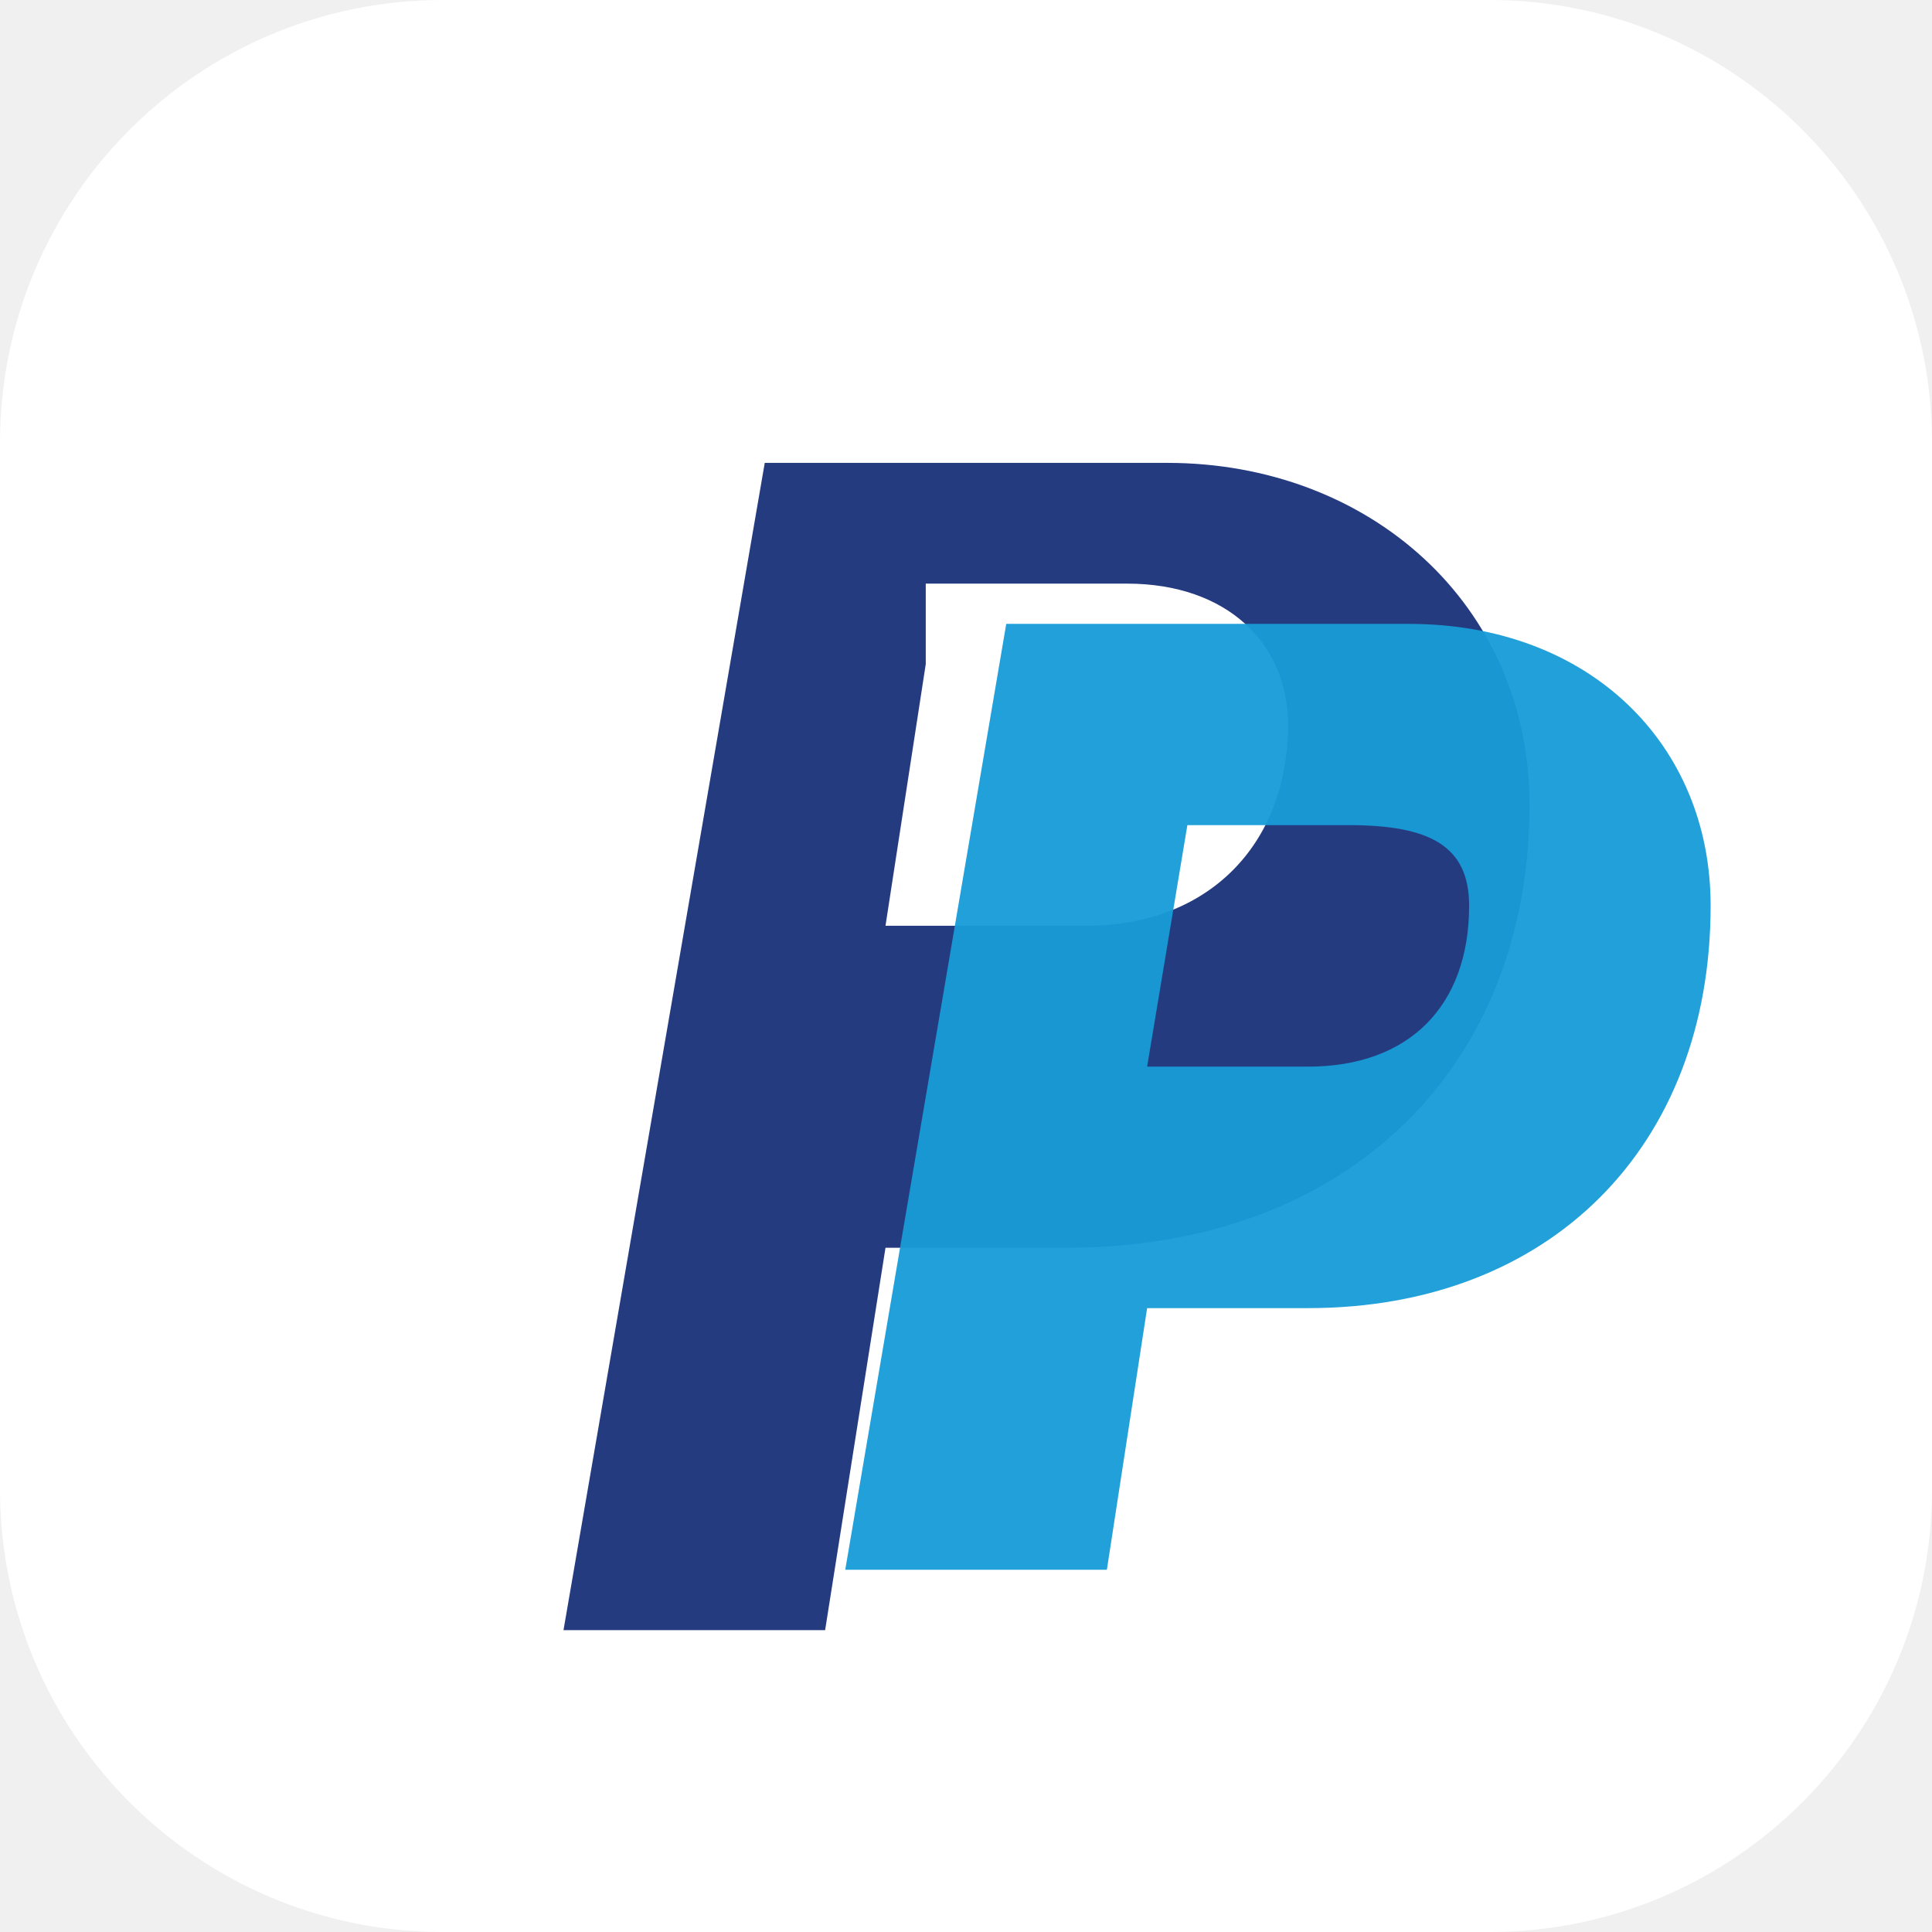
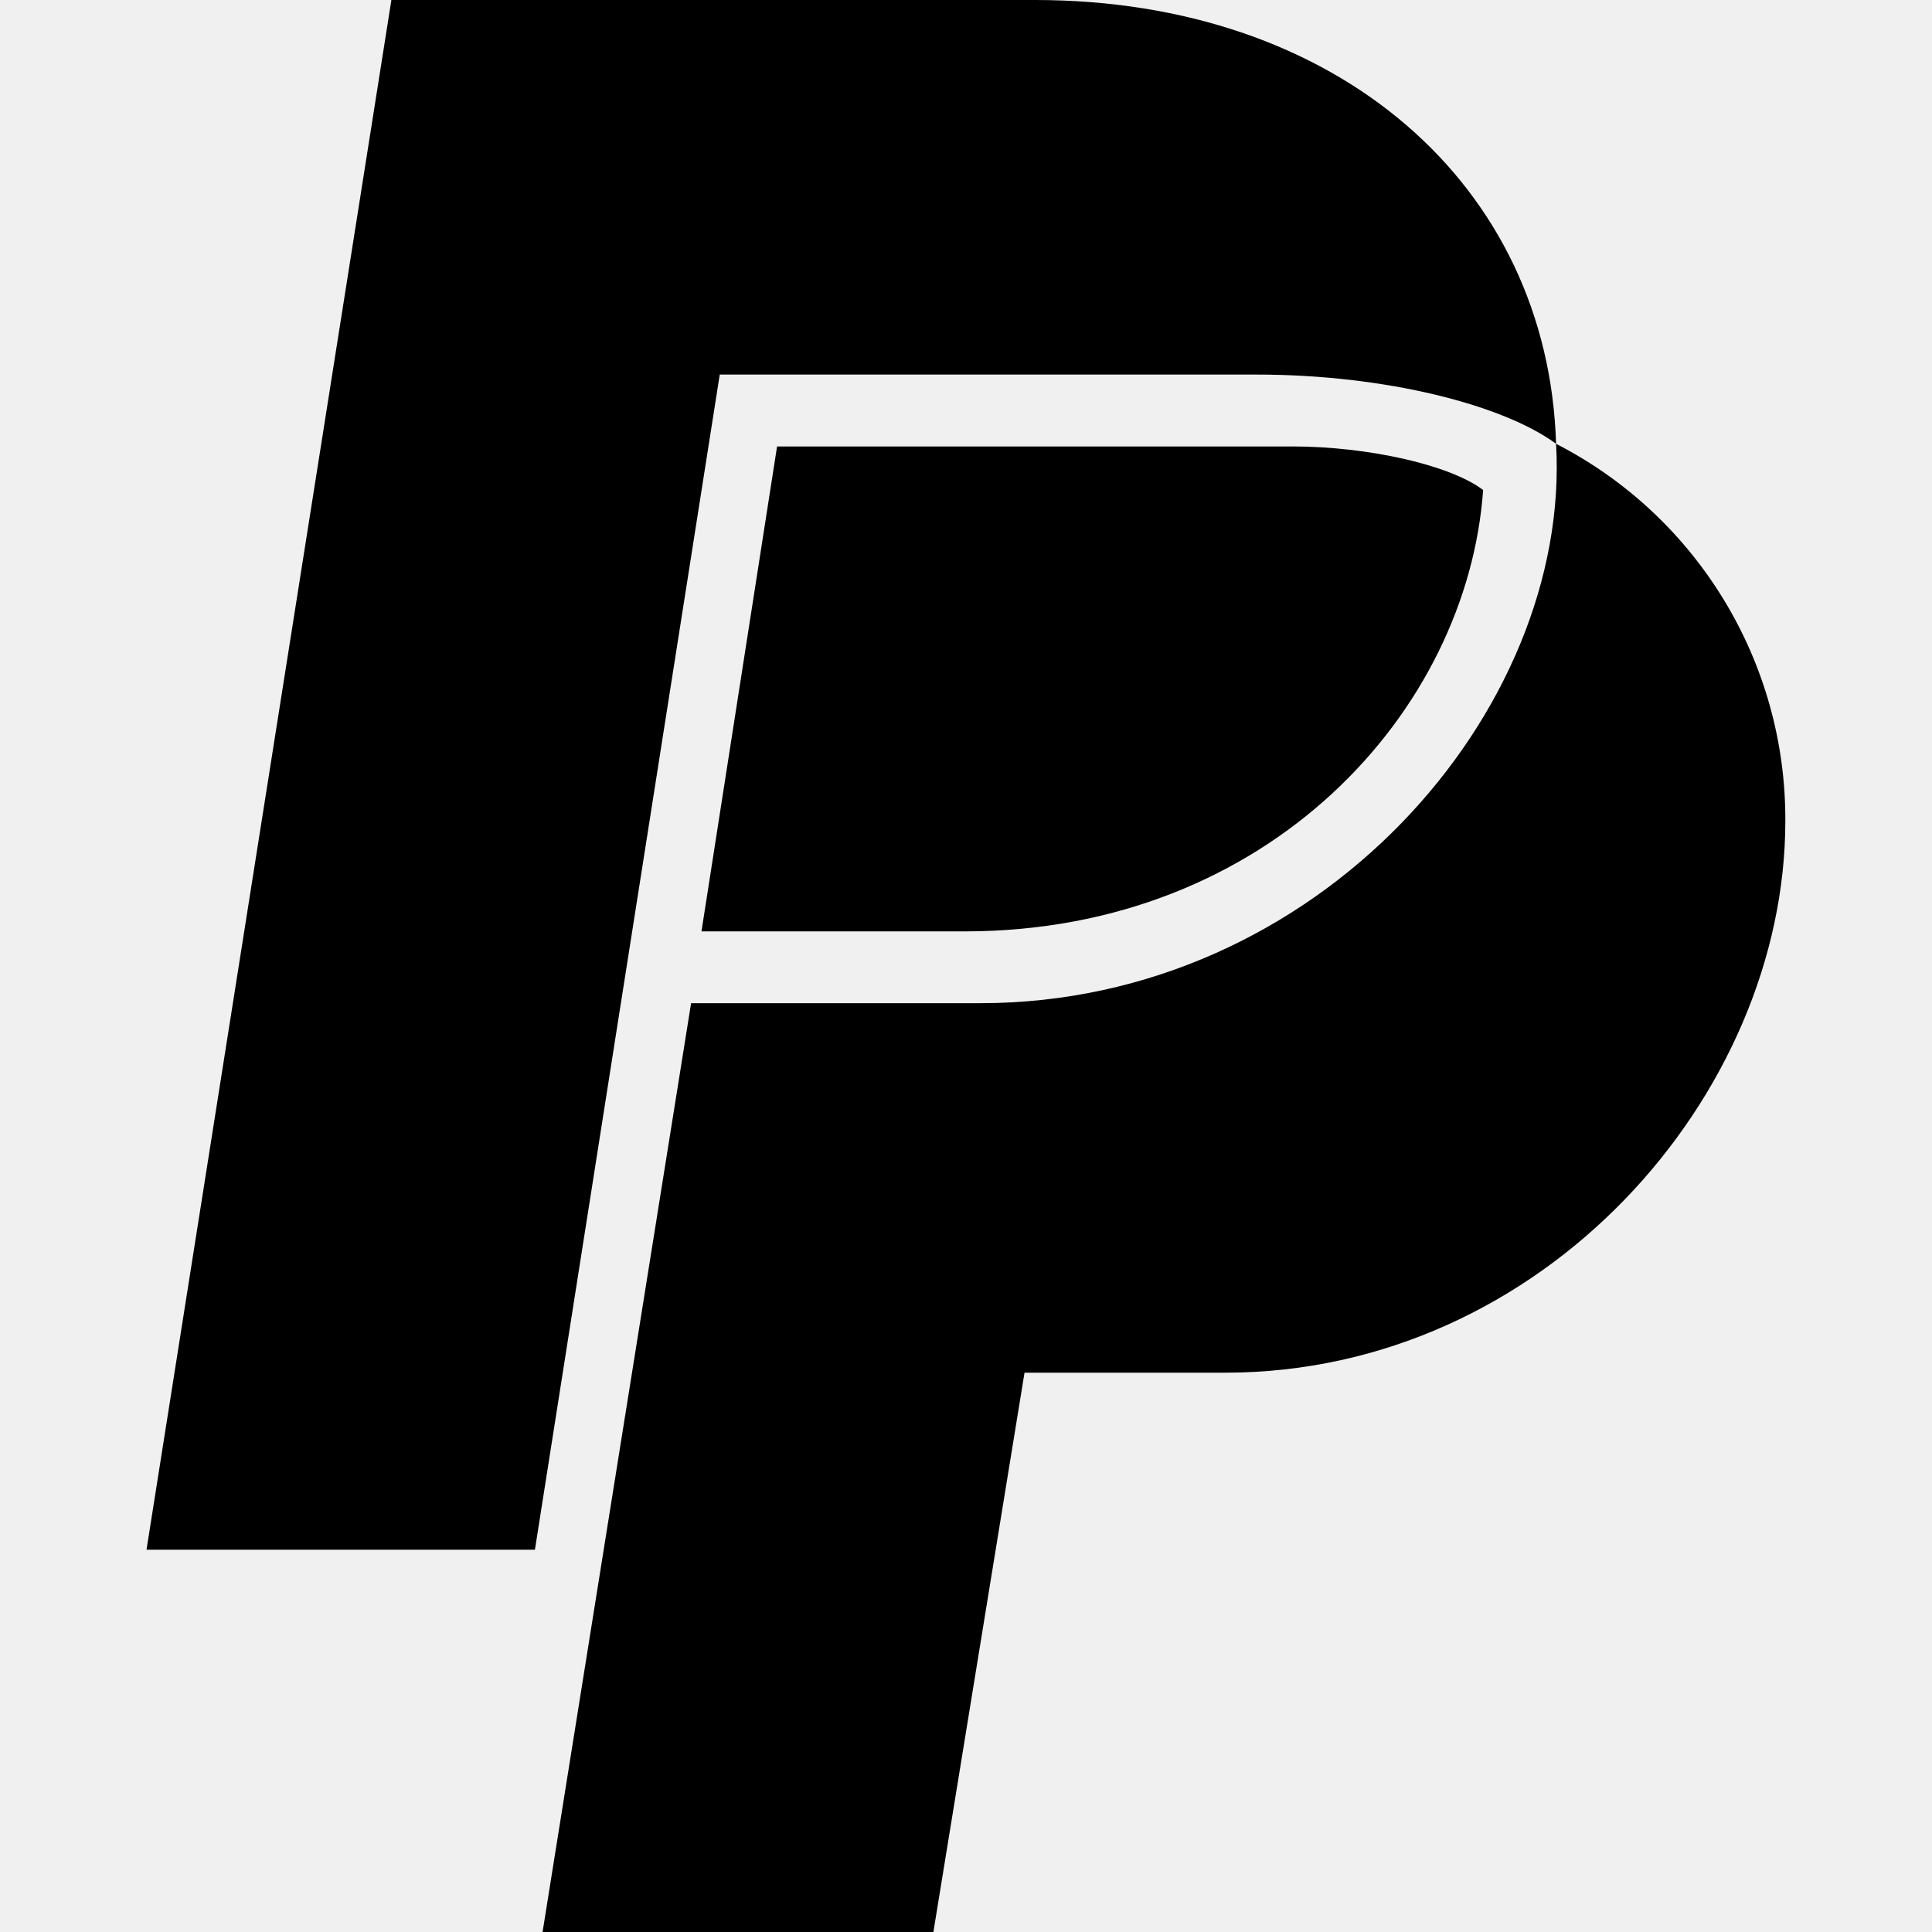
- <svg xmlns="http://www.w3.org/2000/svg" viewBox="0 0 96 96" role="img" aria-label="PayPal">
-   <rect width="96" height="96" rx="22" fill="#ffffff" />
-   <g transform="translate(20 15)">
-     <path d="M22 8h16c10 0 18 7 18 17 0 13-9 22-23 22h-9l-3 19H8L18 8h4zm4 10-2 13h10c6 0 10-4 10-10 0-4-3-7-8-7H26z" fill="#253B80" />
-     <path d="M31 13h13c9 0 15 6 15 14 0 12-8 20-20 20h-8l-2 13H16l8-47h7zM33 23l-2 12h8c5 0 8-3 8-8 0-3-2-4-6-4h-8z" fill="#179BD7" opacity="0.95" transform="translate(6 3)" />
-   </g>
+ <svg xmlns="http://www.w3.org/2000/svg" role="img" viewBox="0 0 24 24">
+   <path d="M15.607 4.653H8.941L6.645 19.251H1.82L4.862 0h7.995c3.754 0 6.375 2.294 6.473 5.513-.648-.478-2.105-.86-3.722-.86m6.57 5.546c0 3.41-3.01 6.853-6.958 6.853h-2.493L11.595 24H6.74l1.845-11.538h3.592c4.208 0 7.346-3.634 7.153-6.949a5.24 5.24 0 0 1 2.848 4.686M9.653 5.546h6.408c.907 0 1.942.222 2.363.541-.195 2.741-2.655 5.483-6.441 5.483H8.714Z" />
</svg>
